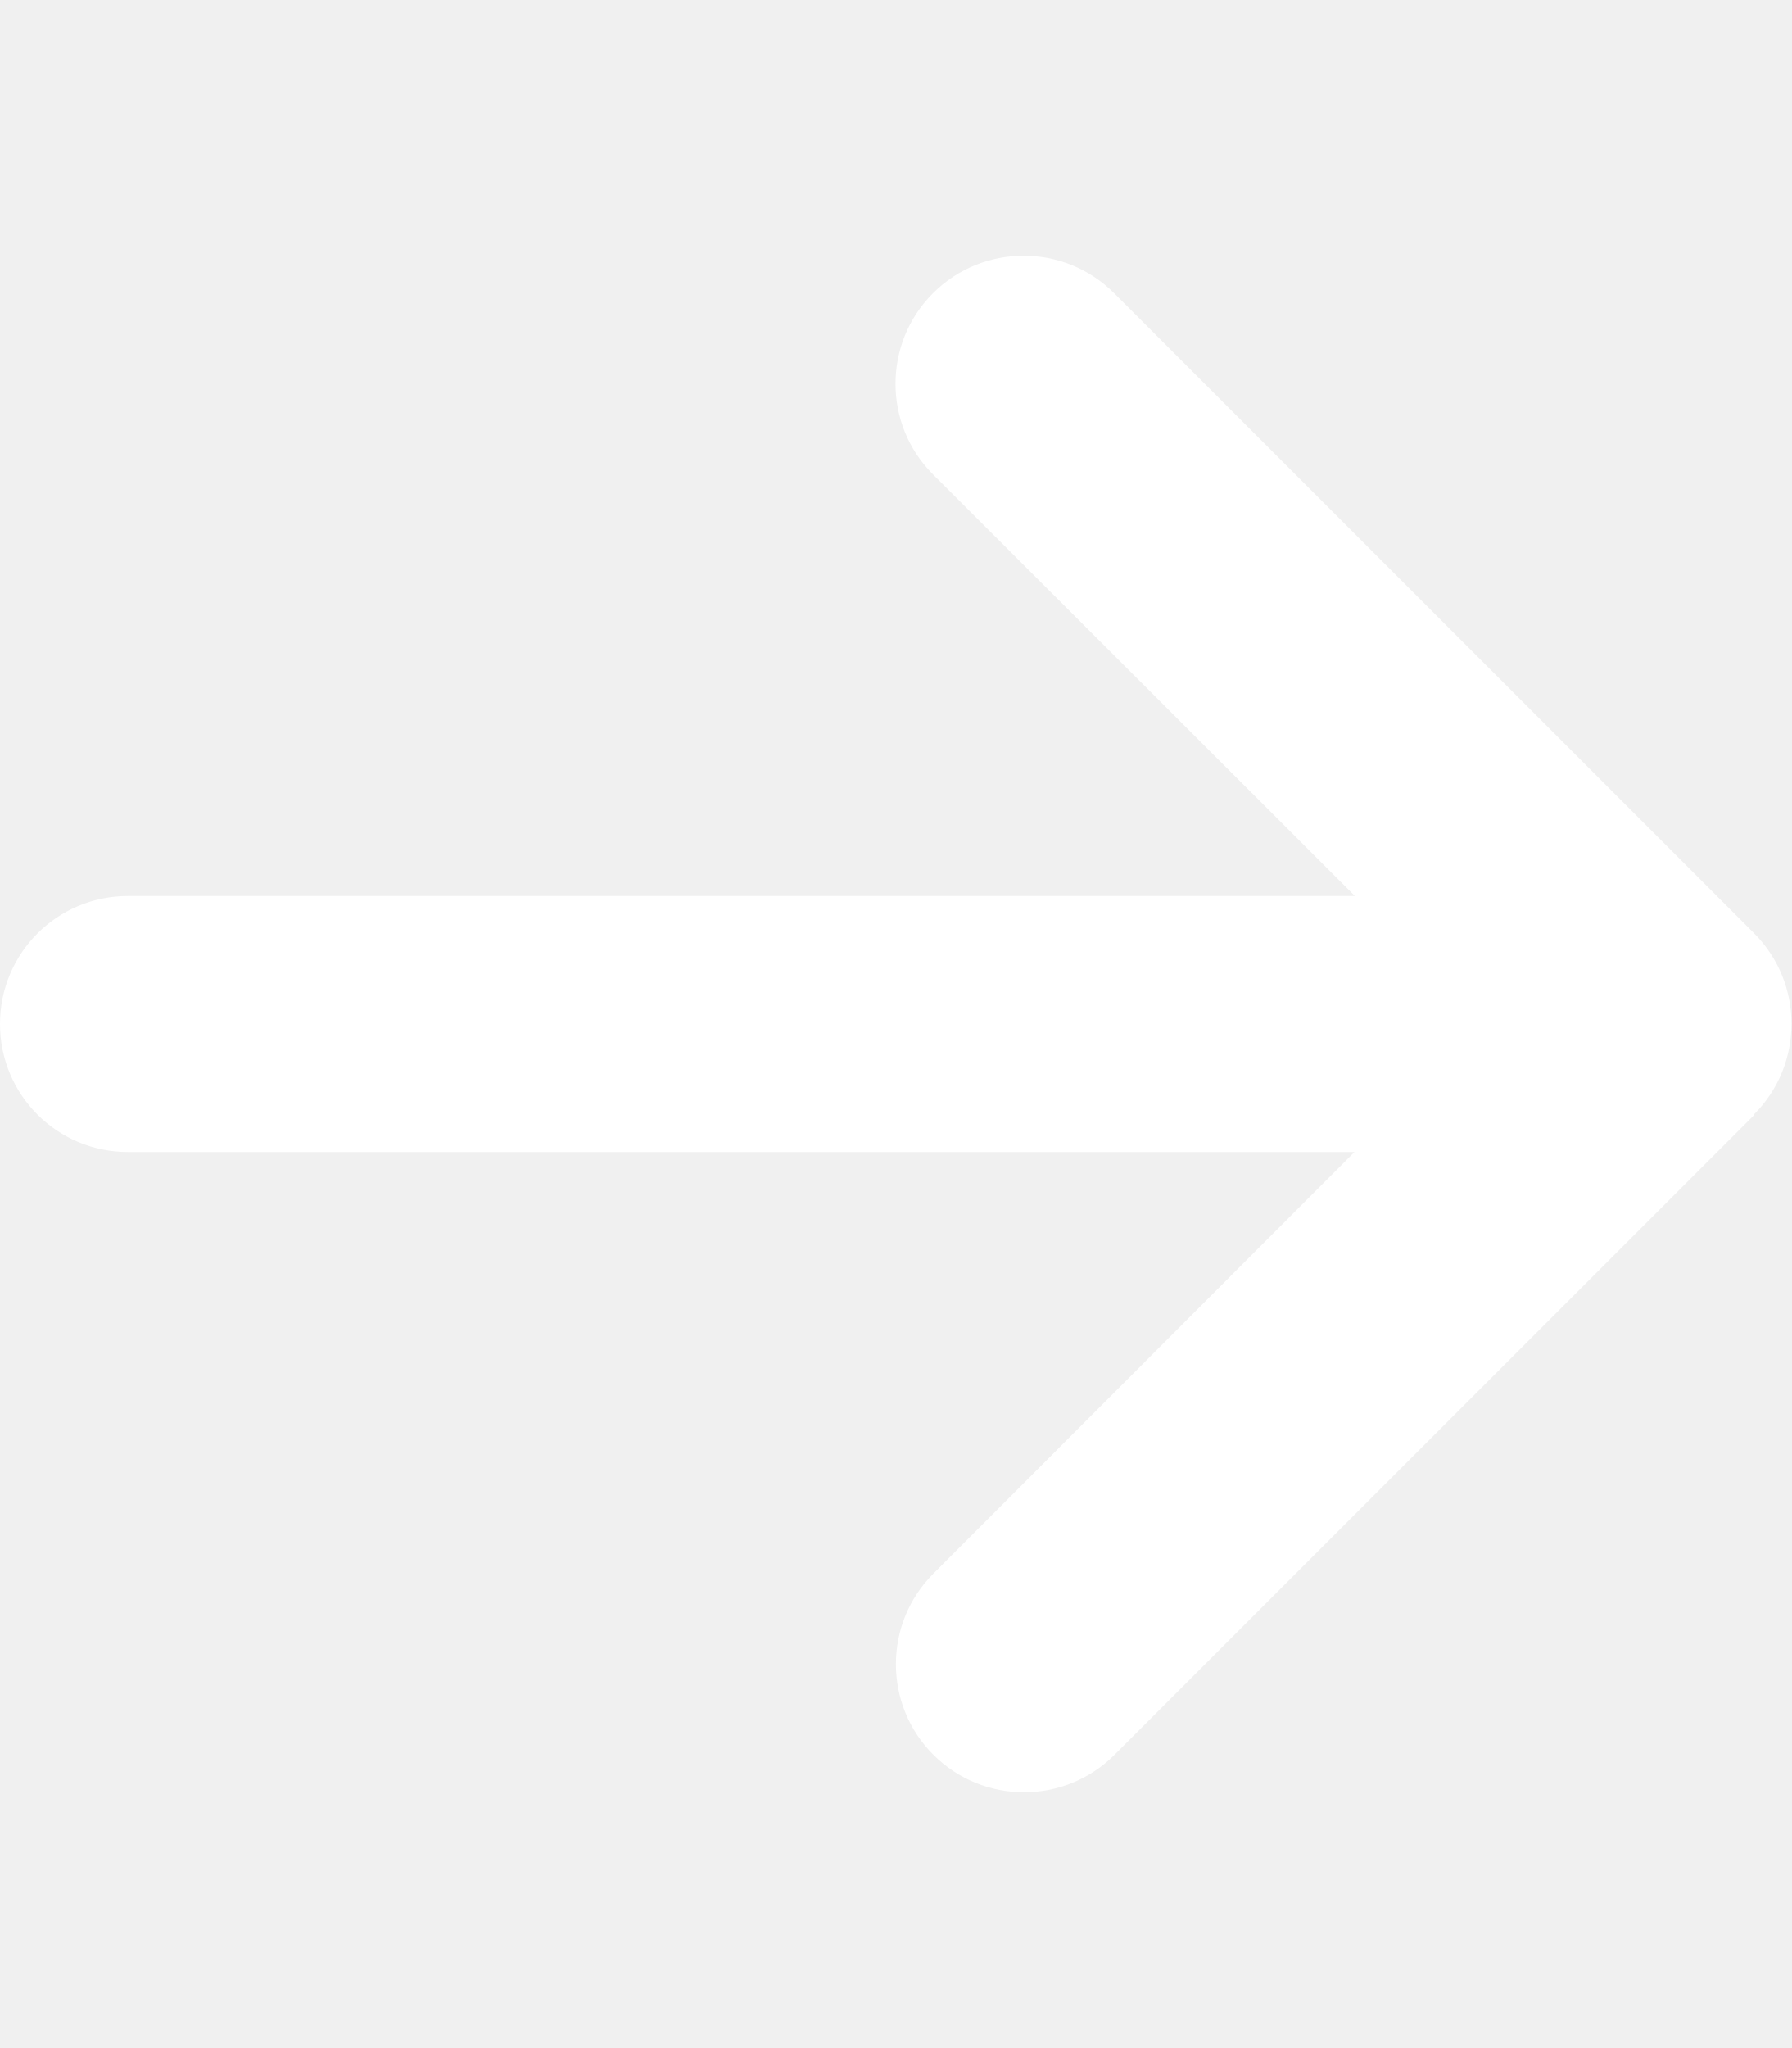
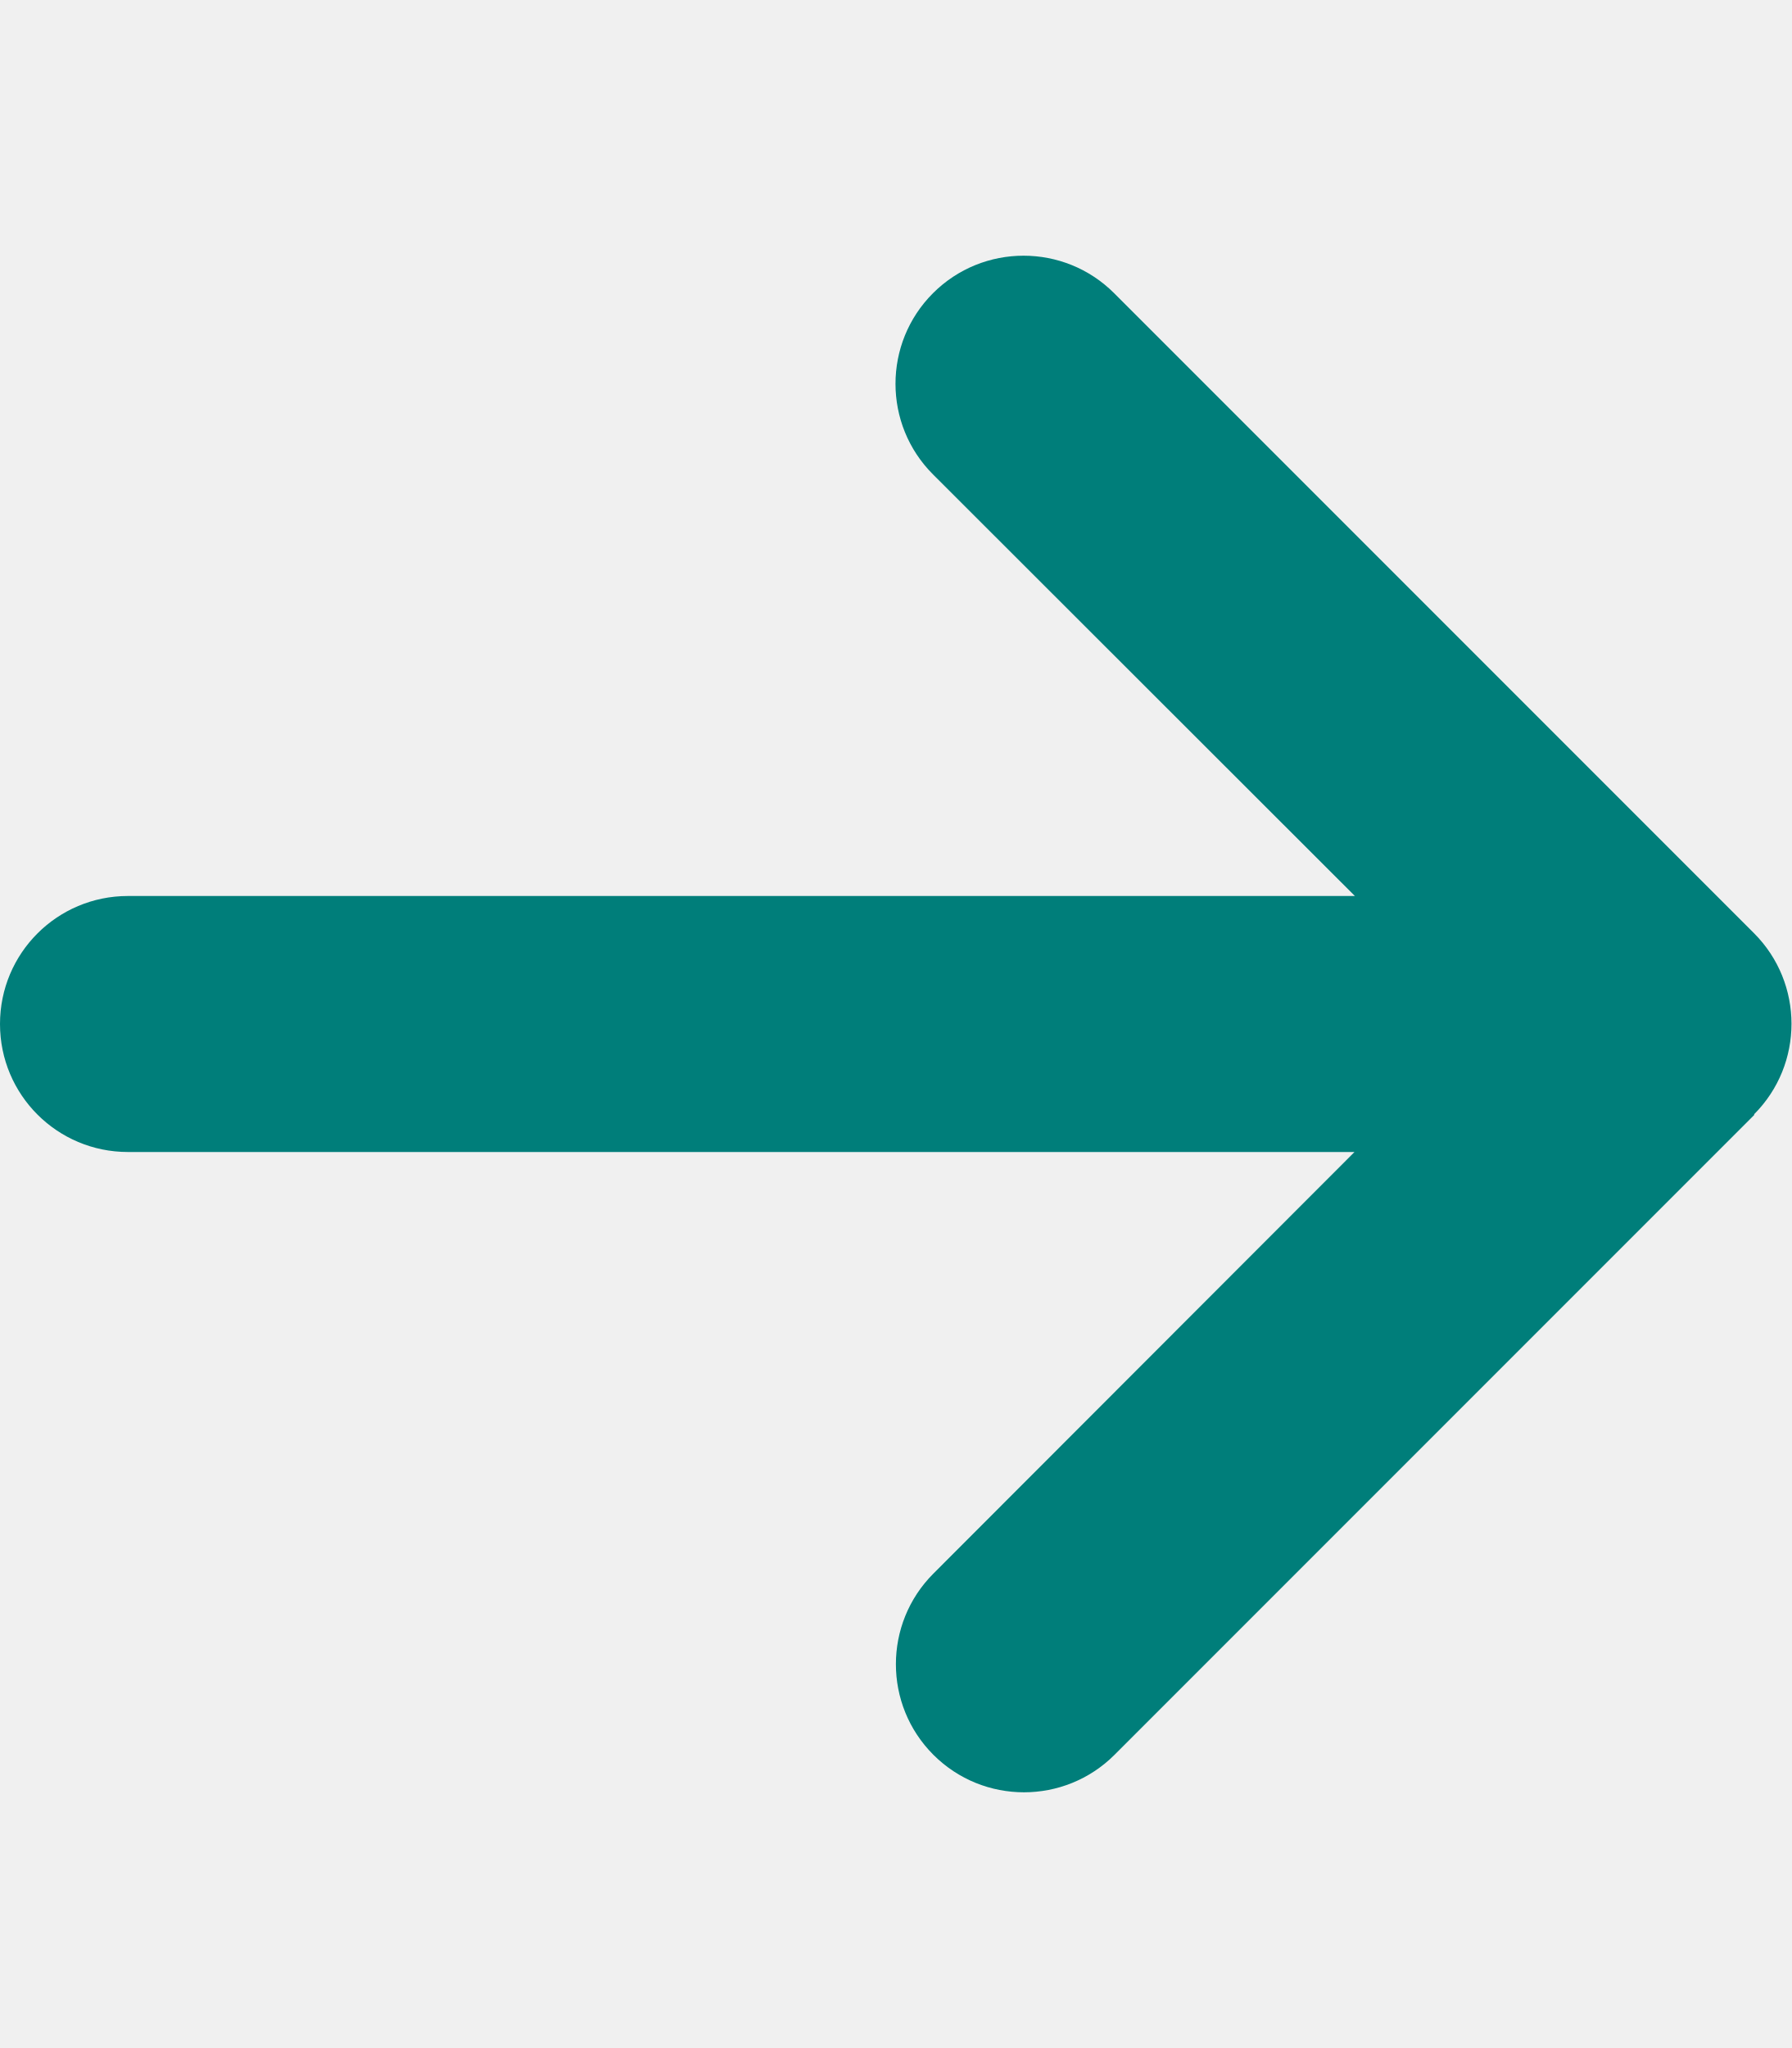
- <svg xmlns="http://www.w3.org/2000/svg" fill="white" viewBox="0 0 448 512">
+ <svg xmlns="http://www.w3.org/2000/svg" fill="#007E7A" viewBox="0 0 448 512">
  <path d="M438.6 278.6c12.5-12.5 12.5-32.8 0-45.3l-160-160c-12.5-12.5-32.8-12.5-45.3 0s-12.5 32.8 0 45.3L338.8 224 32 224c-17.7 0-32 14.3-32 32s14.3 32 32 32l306.7 0L233.4 393.4c-12.5 12.5-12.5 32.8 0 45.3s32.8 12.5 45.3 0l160-160z" />
</svg>
